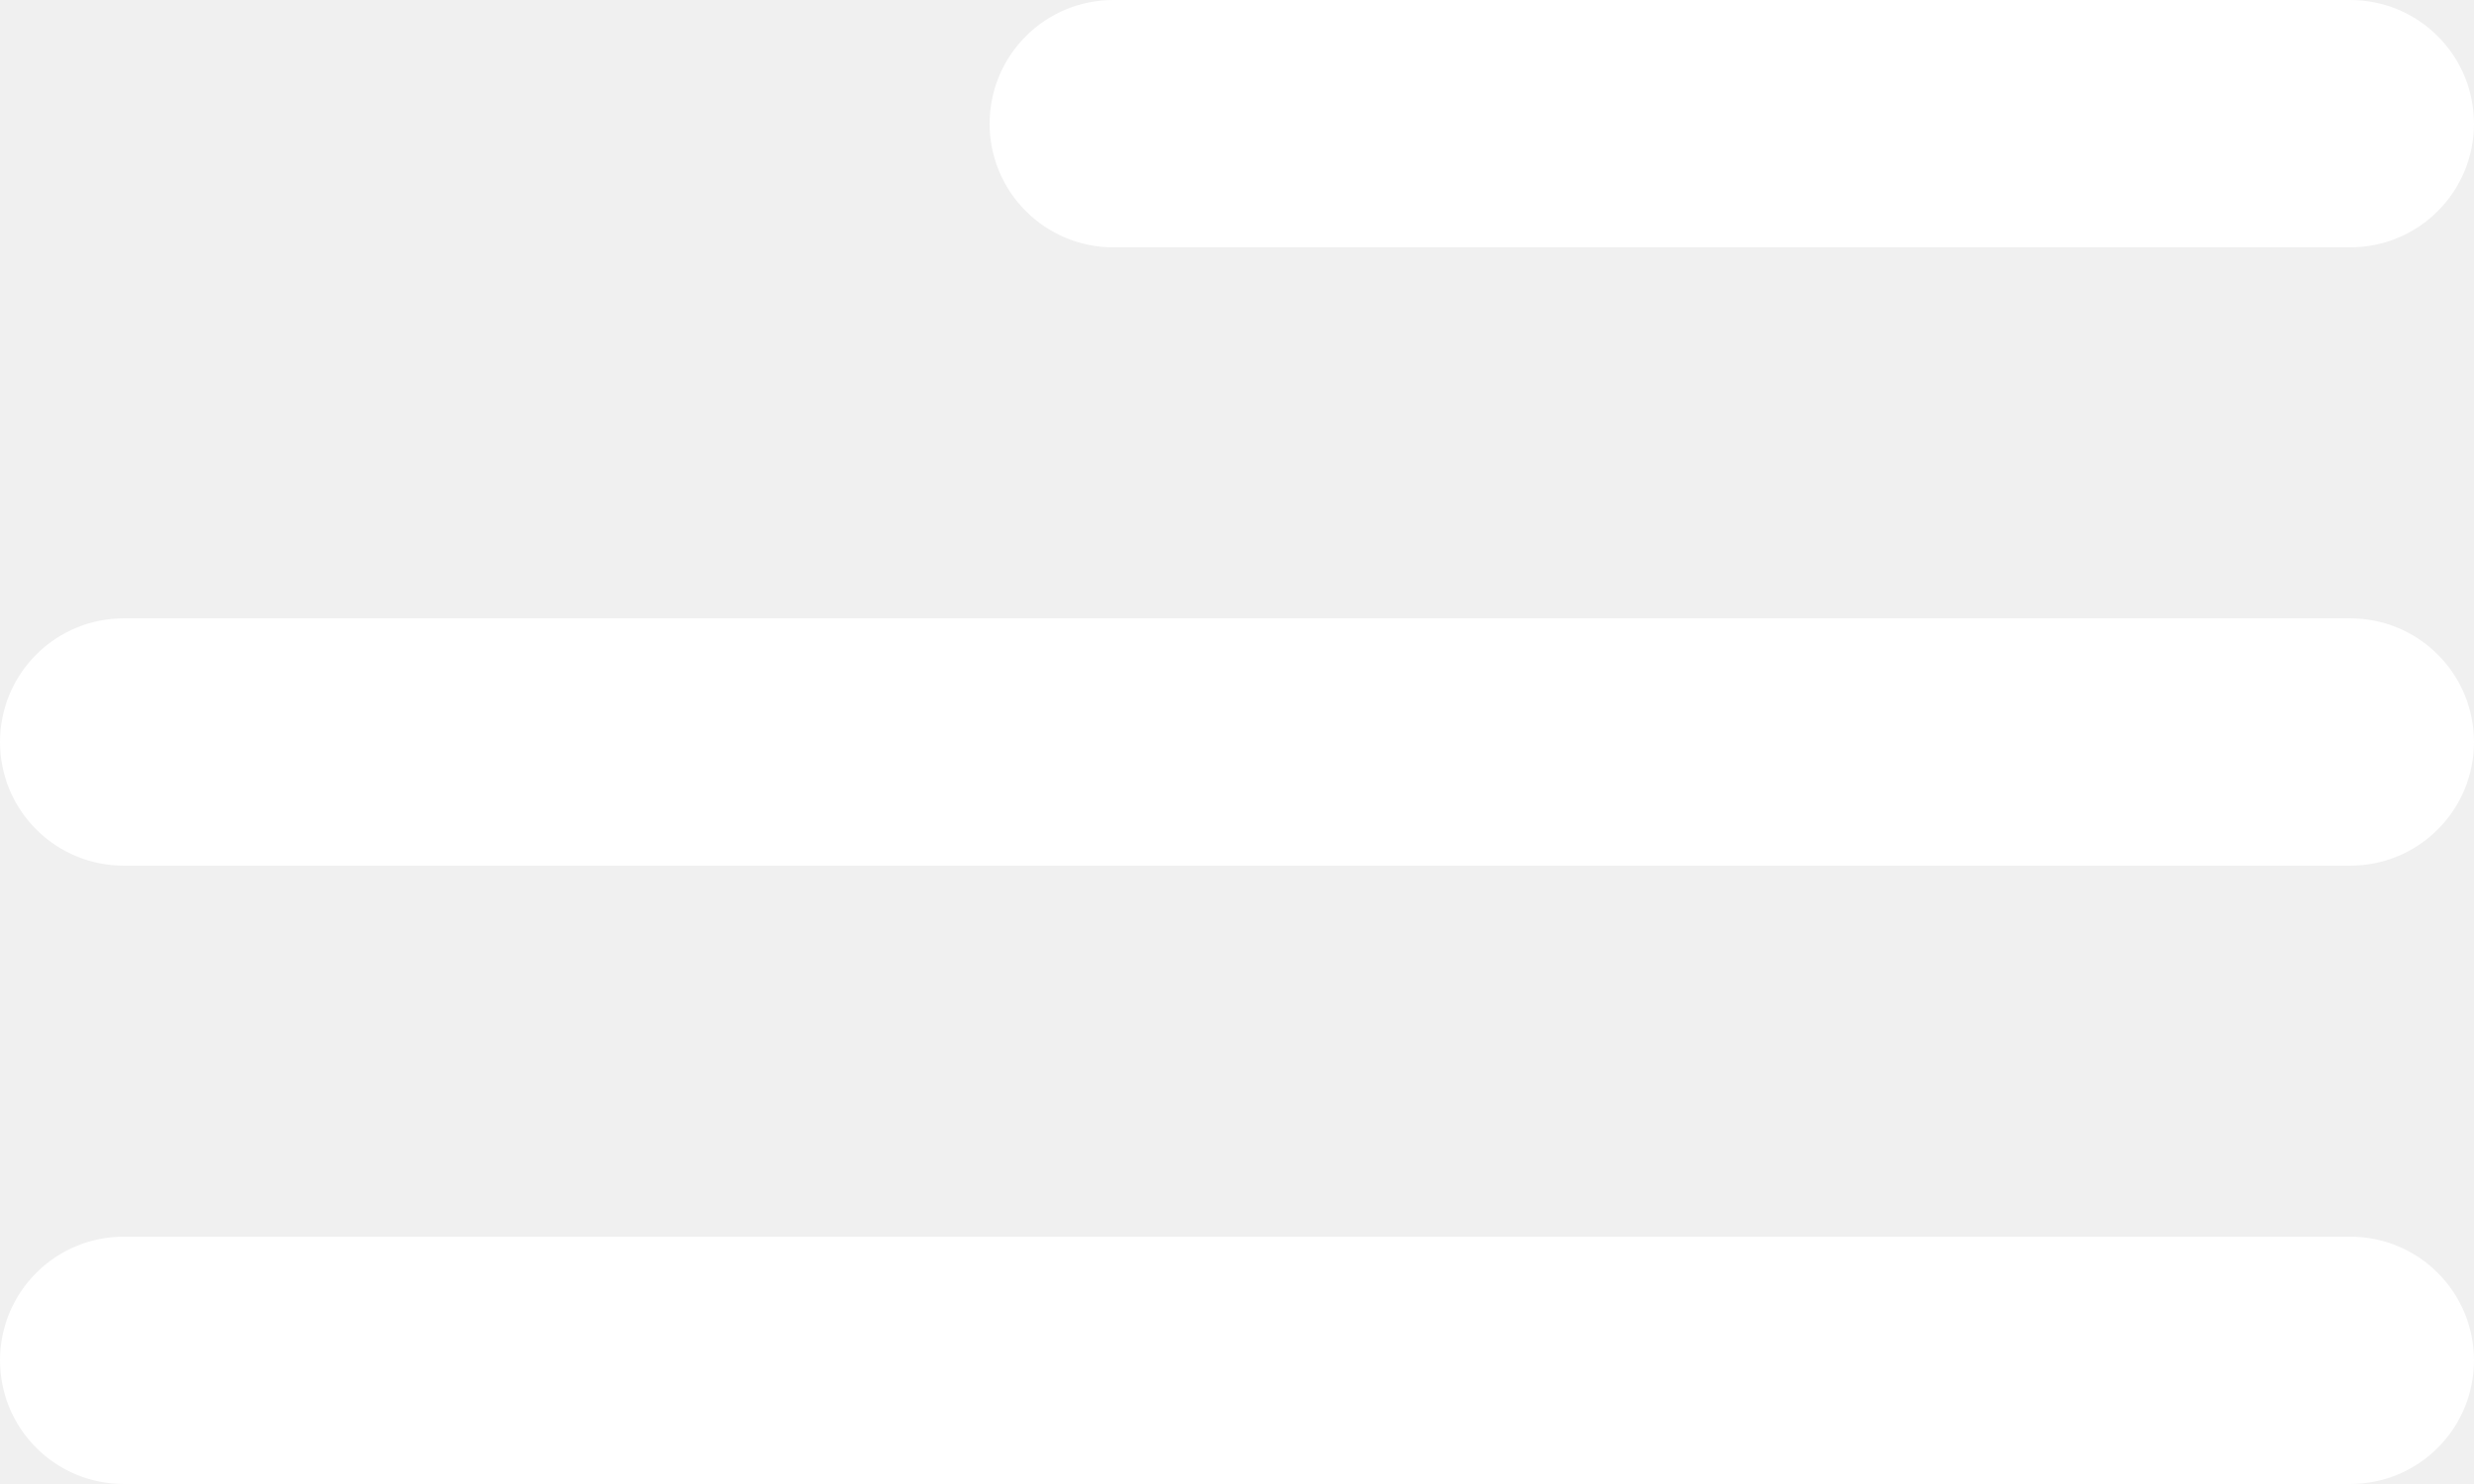
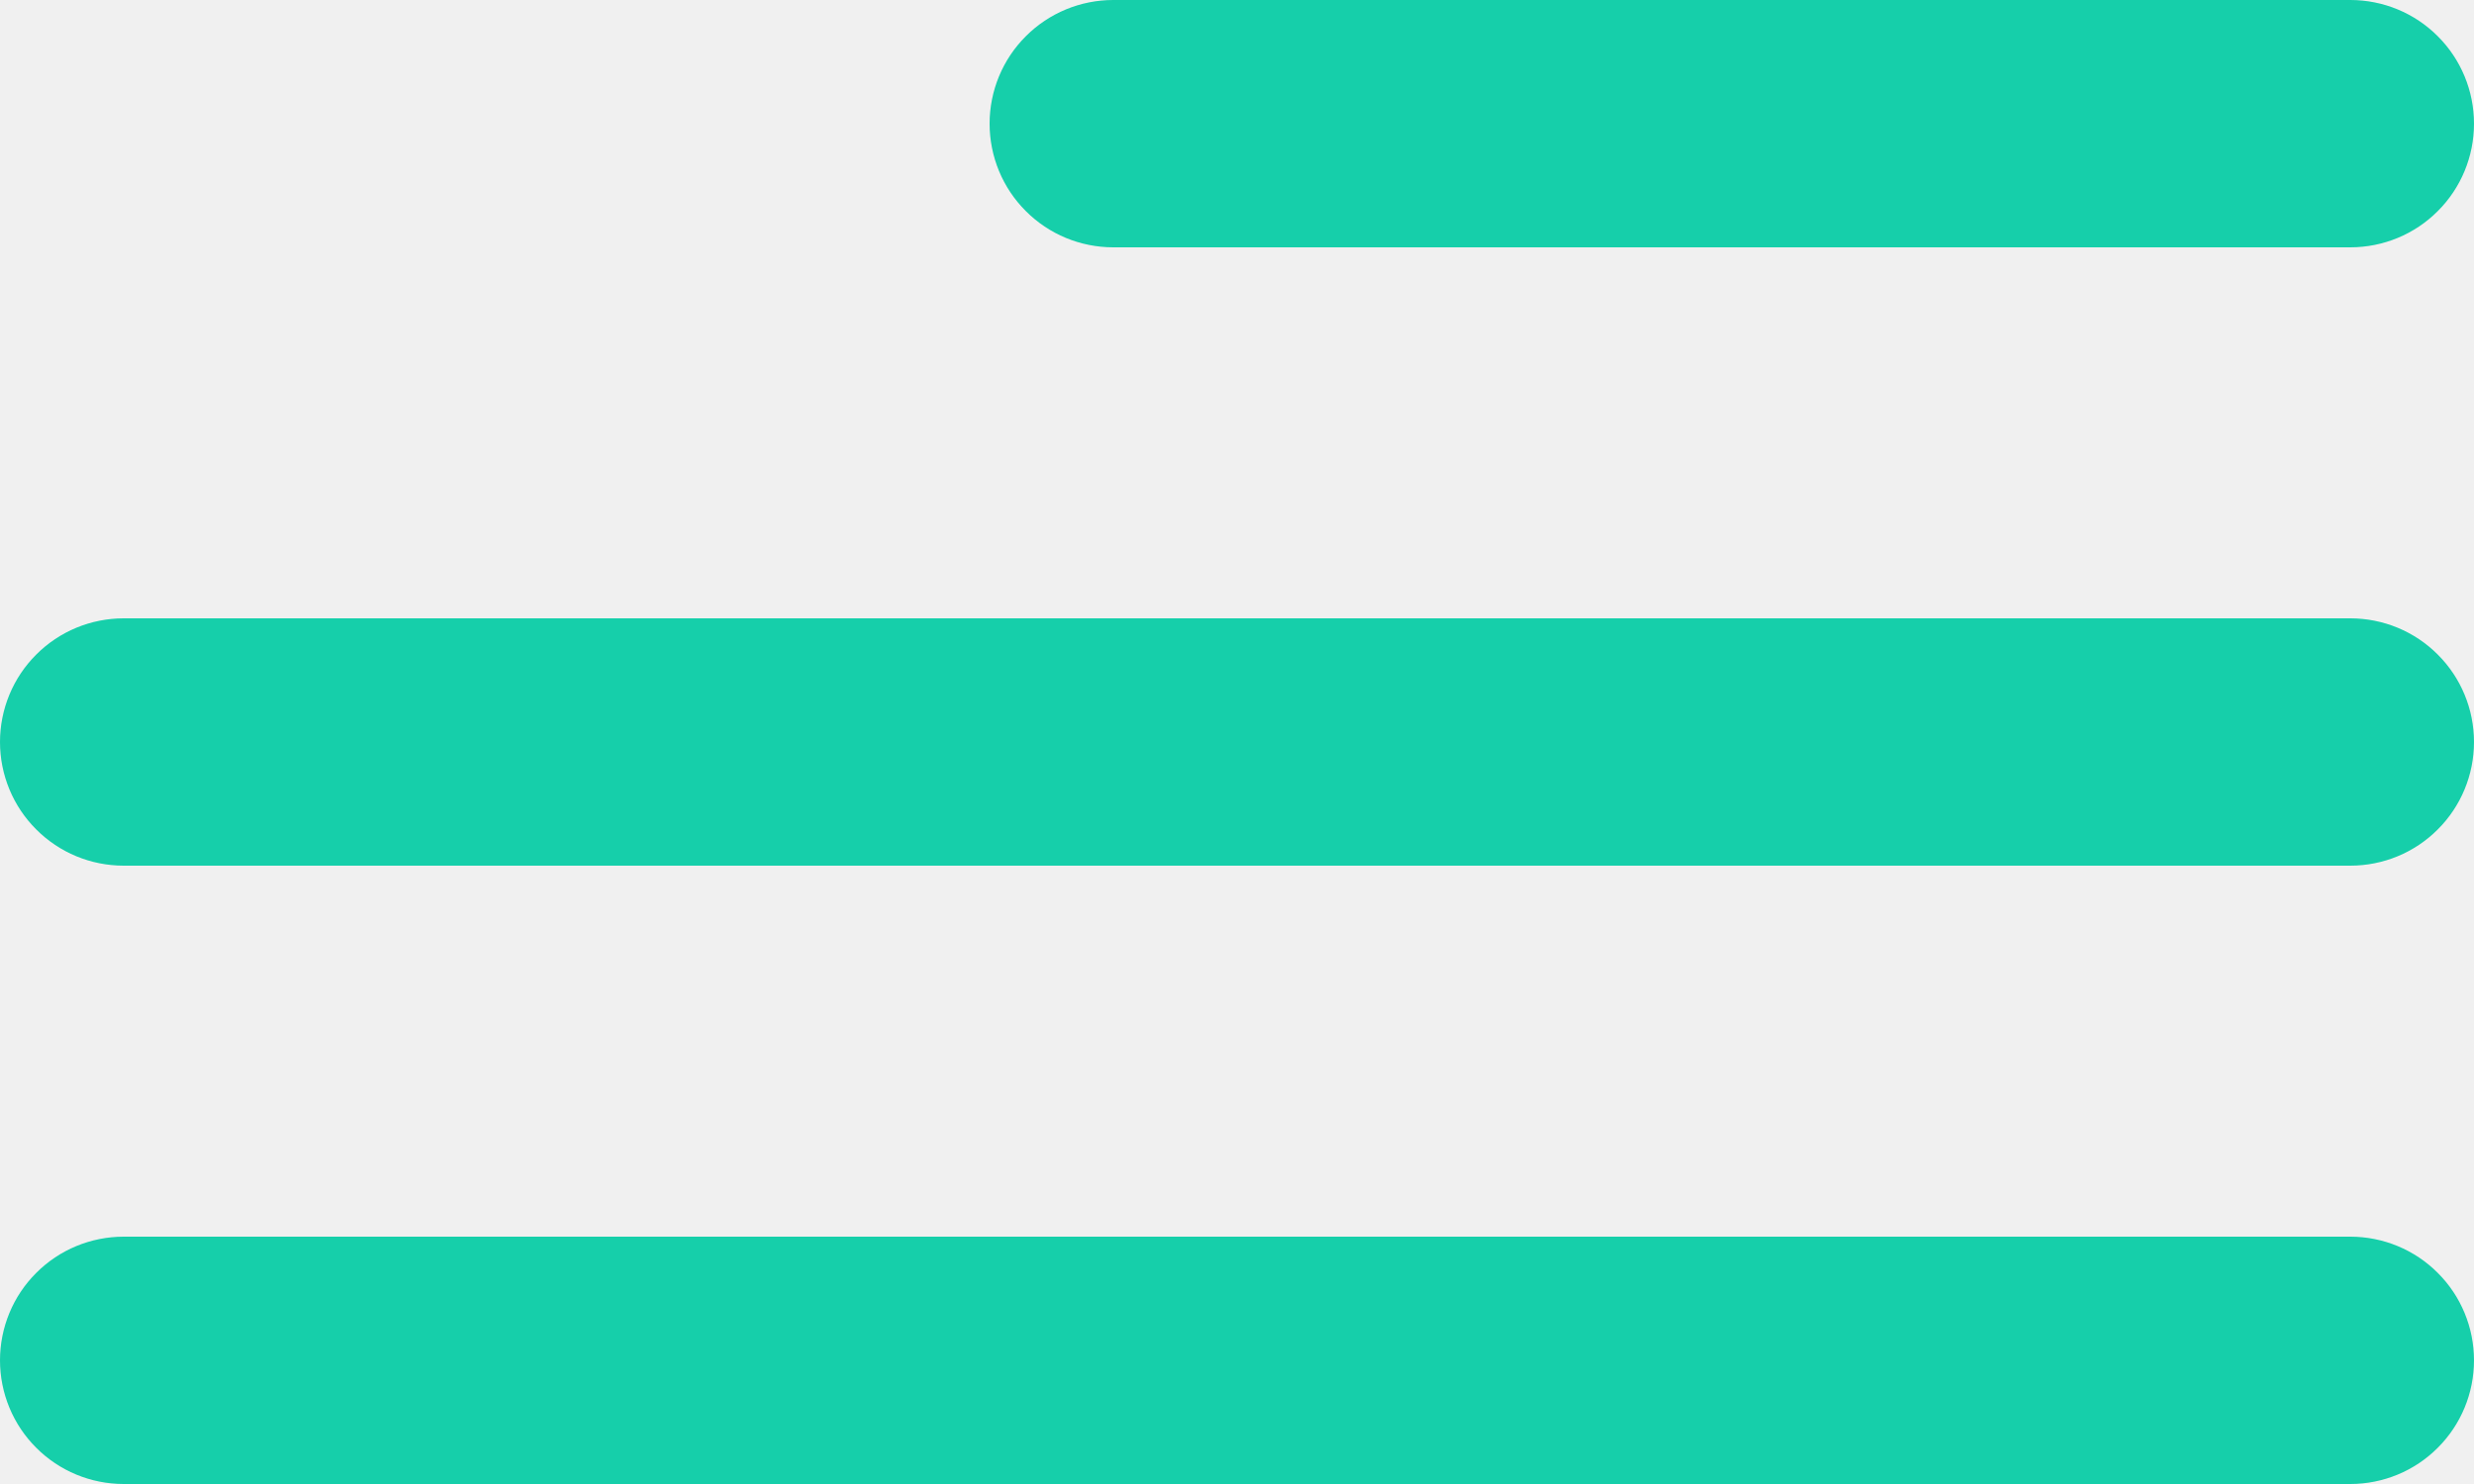
- <svg xmlns="http://www.w3.org/2000/svg" width="20" height="12" viewBox="0 0 20 12" fill="#FFF">
-   <path d="M9 2L19 2C19.265 2 19.52 1.895 19.707 1.707C19.895 1.52 20 1.265 20 1C20 0.735 19.895 0.48 19.707 0.293C19.52 0.105 19.265 0 19 0L9 0C8.735 0 8.48 0.105 8.293 0.293C8.105 0.48 8 0.735 8 1C8 1.265 8.105 1.52 8.293 1.707C8.48 1.895 8.735 2 9 2ZM19 10L1 10C0.735 10 0.48 10.105 0.293 10.293C0.105 10.48 0 10.735 0 11C0 11.265 0.105 11.52 0.293 11.707C0.48 11.895 0.735 12 1 12L19 12C19.265 12 19.52 11.895 19.707 11.707C19.895 11.52 20 11.265 20 11C20 10.735 19.895 10.48 19.707 10.293C19.52 10.105 19.265 10 19 10V10ZM1 7L19 7C19.265 7 19.52 6.895 19.707 6.707C19.895 6.52 20 6.265 20 6C20 5.735 19.895 5.48 19.707 5.293C19.52 5.105 19.265 5 19 5L1 5C0.735 5 0.48 5.105 0.293 5.293C0.105 5.48 0 5.735 0 6C0 6.265 0.105 6.52 0.293 6.707C0.48 6.895 0.735 7 1 7Z" fill="#FFFFFF" />
+ <svg xmlns="http://www.w3.org/2000/svg" width="20" height="12" viewBox="0 0 20 12" fill="#fff">
+   <path d="M9 2L19 2C19.265 2 19.52 1.895 19.707 1.707C19.895 1.52 20 1.265 20 1C20 0.735 19.895 0.48 19.707 0.293C19.52 0.105 19.265 0 19 0L9 0C8.735 0 8.48 0.105 8.293 0.293C8.105 0.48 8 0.735 8 1C8 1.265 8.105 1.52 8.293 1.707C8.48 1.895 8.735 2 9 2ZM19 10L1 10C0.735 10 0.48 10.105 0.293 10.293C0.105 10.48 0 10.735 0 11C0 11.265 0.105 11.52 0.293 11.707C0.48 11.895 0.735 12 1 12L19 12C19.265 12 19.52 11.895 19.707 11.707C19.895 11.52 20 11.265 20 11C20 10.735 19.895 10.48 19.707 10.293C19.52 10.105 19.265 10 19 10V10ZM1 7L19 7C19.265 7 19.52 6.895 19.707 6.707C19.895 6.52 20 6.265 20 6C20 5.735 19.895 5.48 19.707 5.293C19.52 5.105 19.265 5 19 5L1 5C0.735 5 0.48 5.105 0.293 5.293C0.105 5.48 0 5.735 0 6C0 6.265 0.105 6.52 0.293 6.707C0.48 6.895 0.735 7 1 7Z" fill="#16cfaa" />
</svg>
